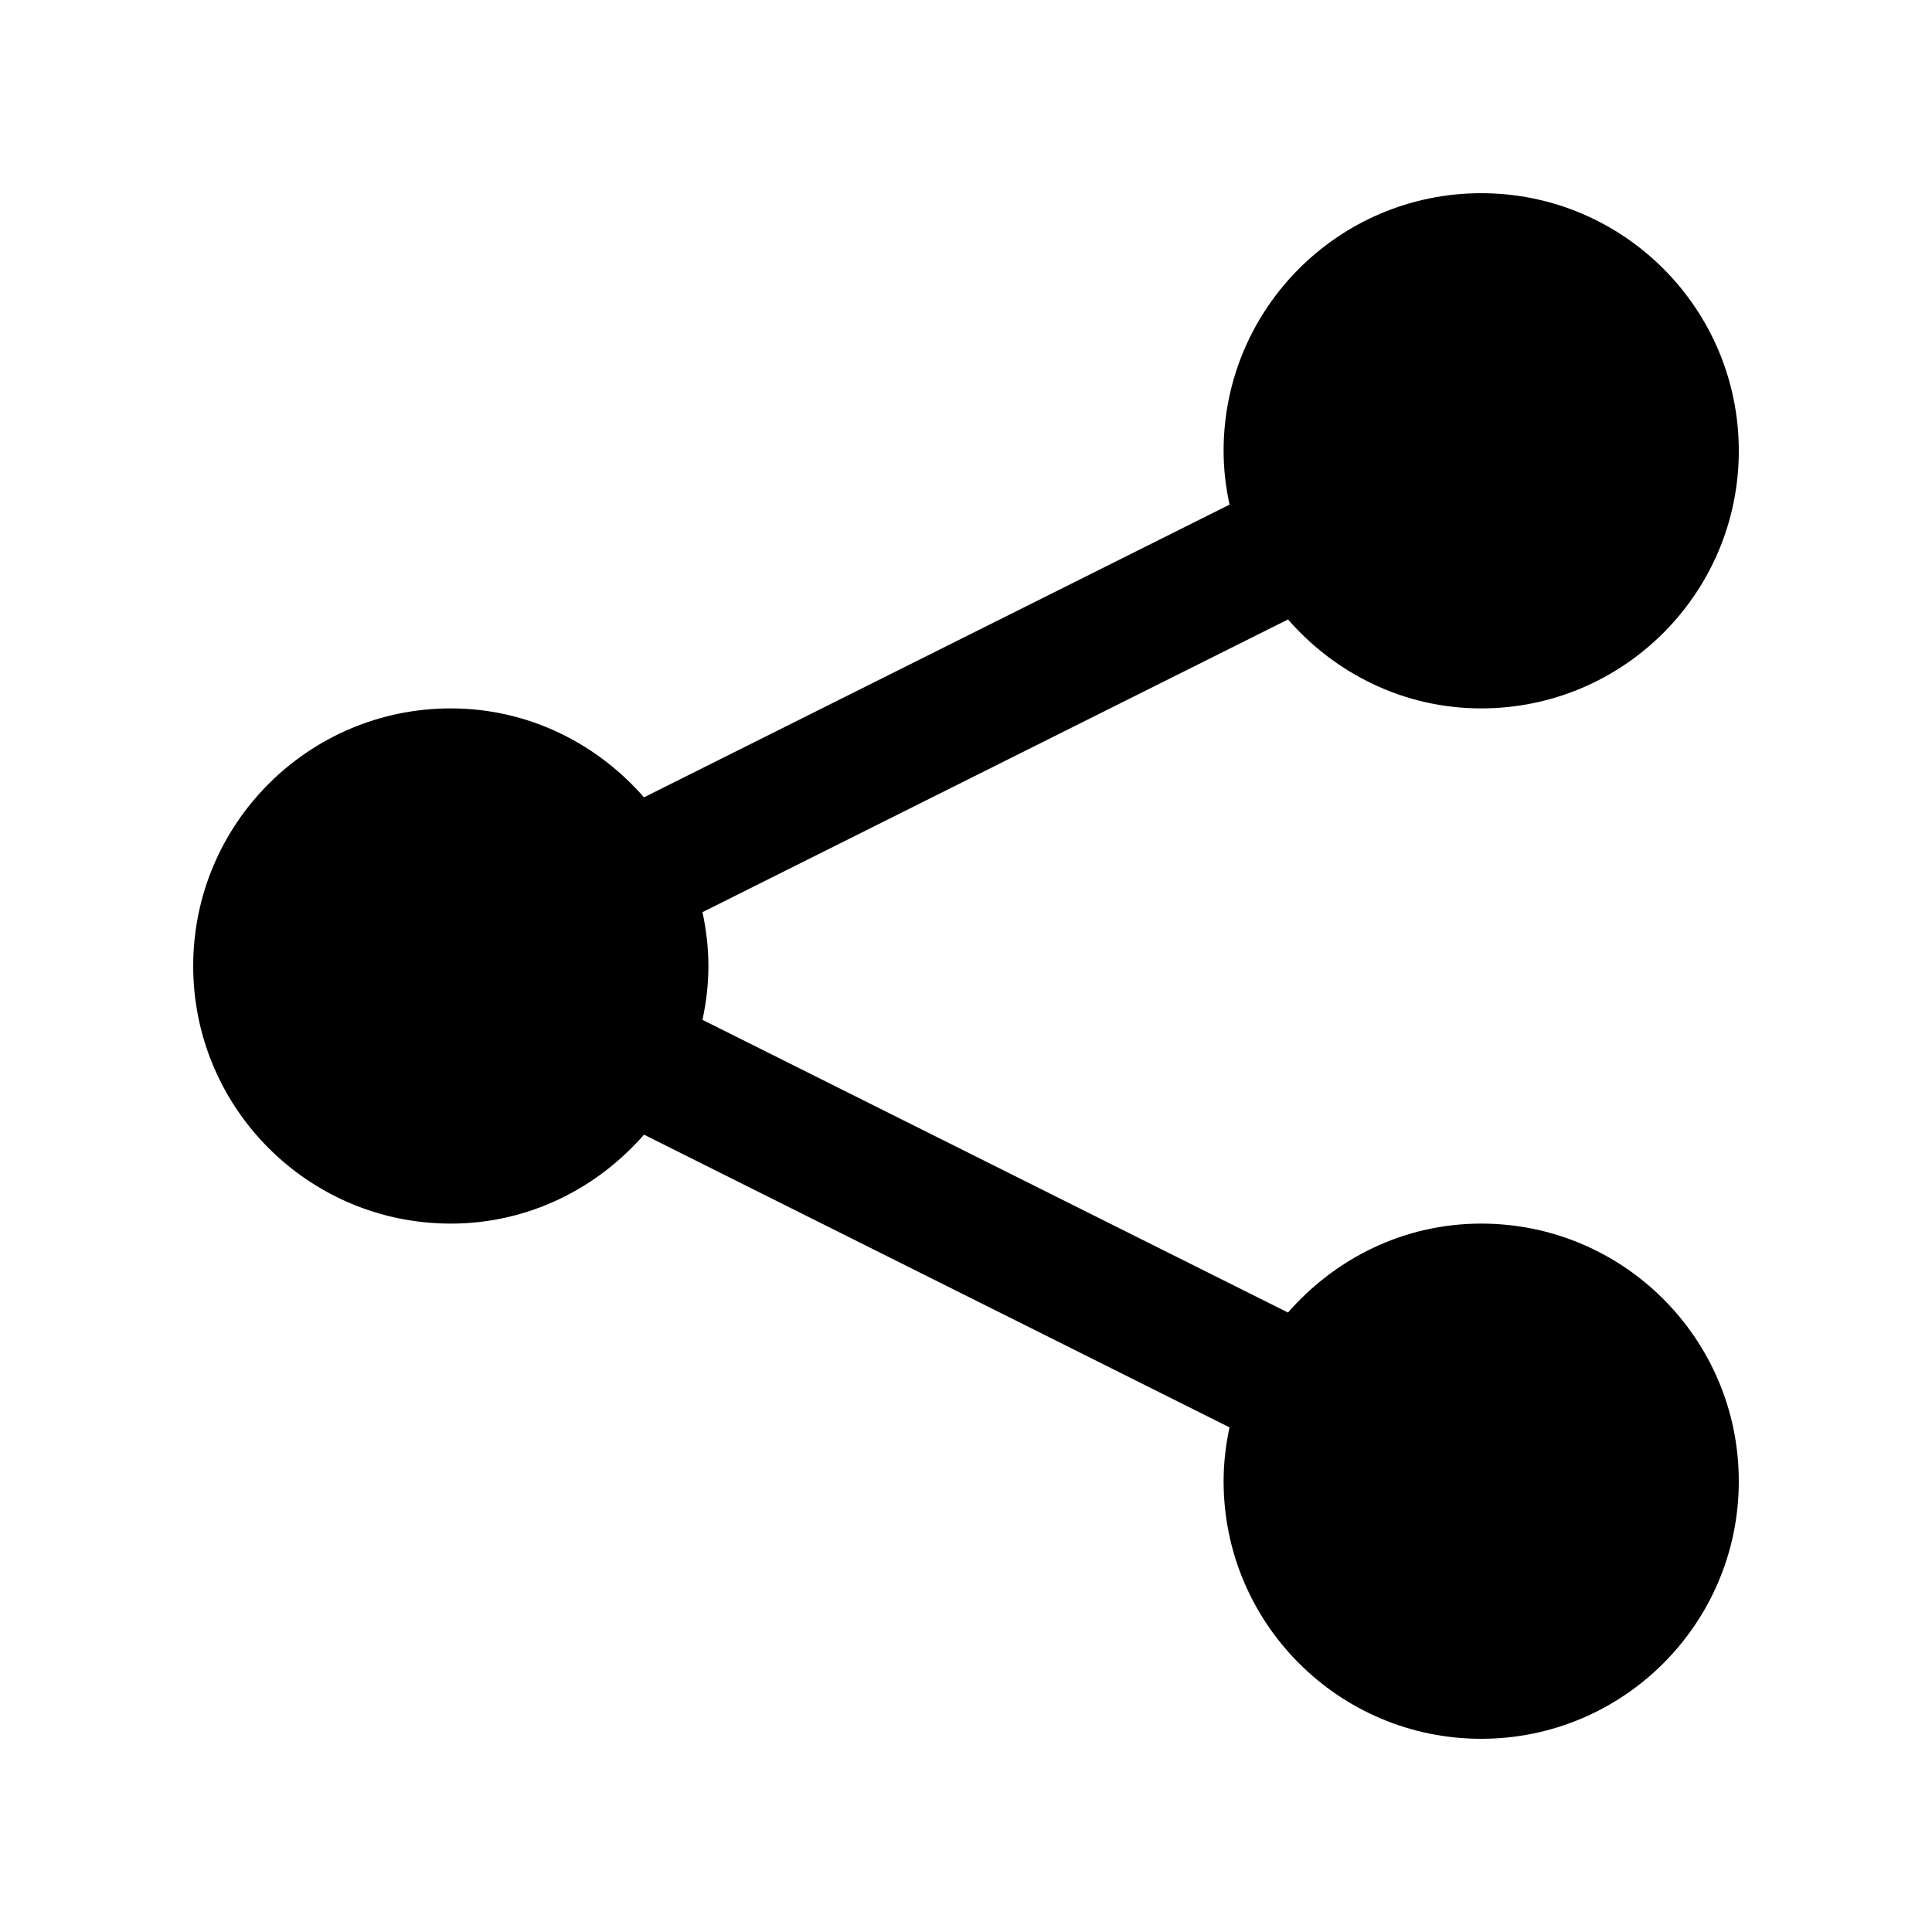
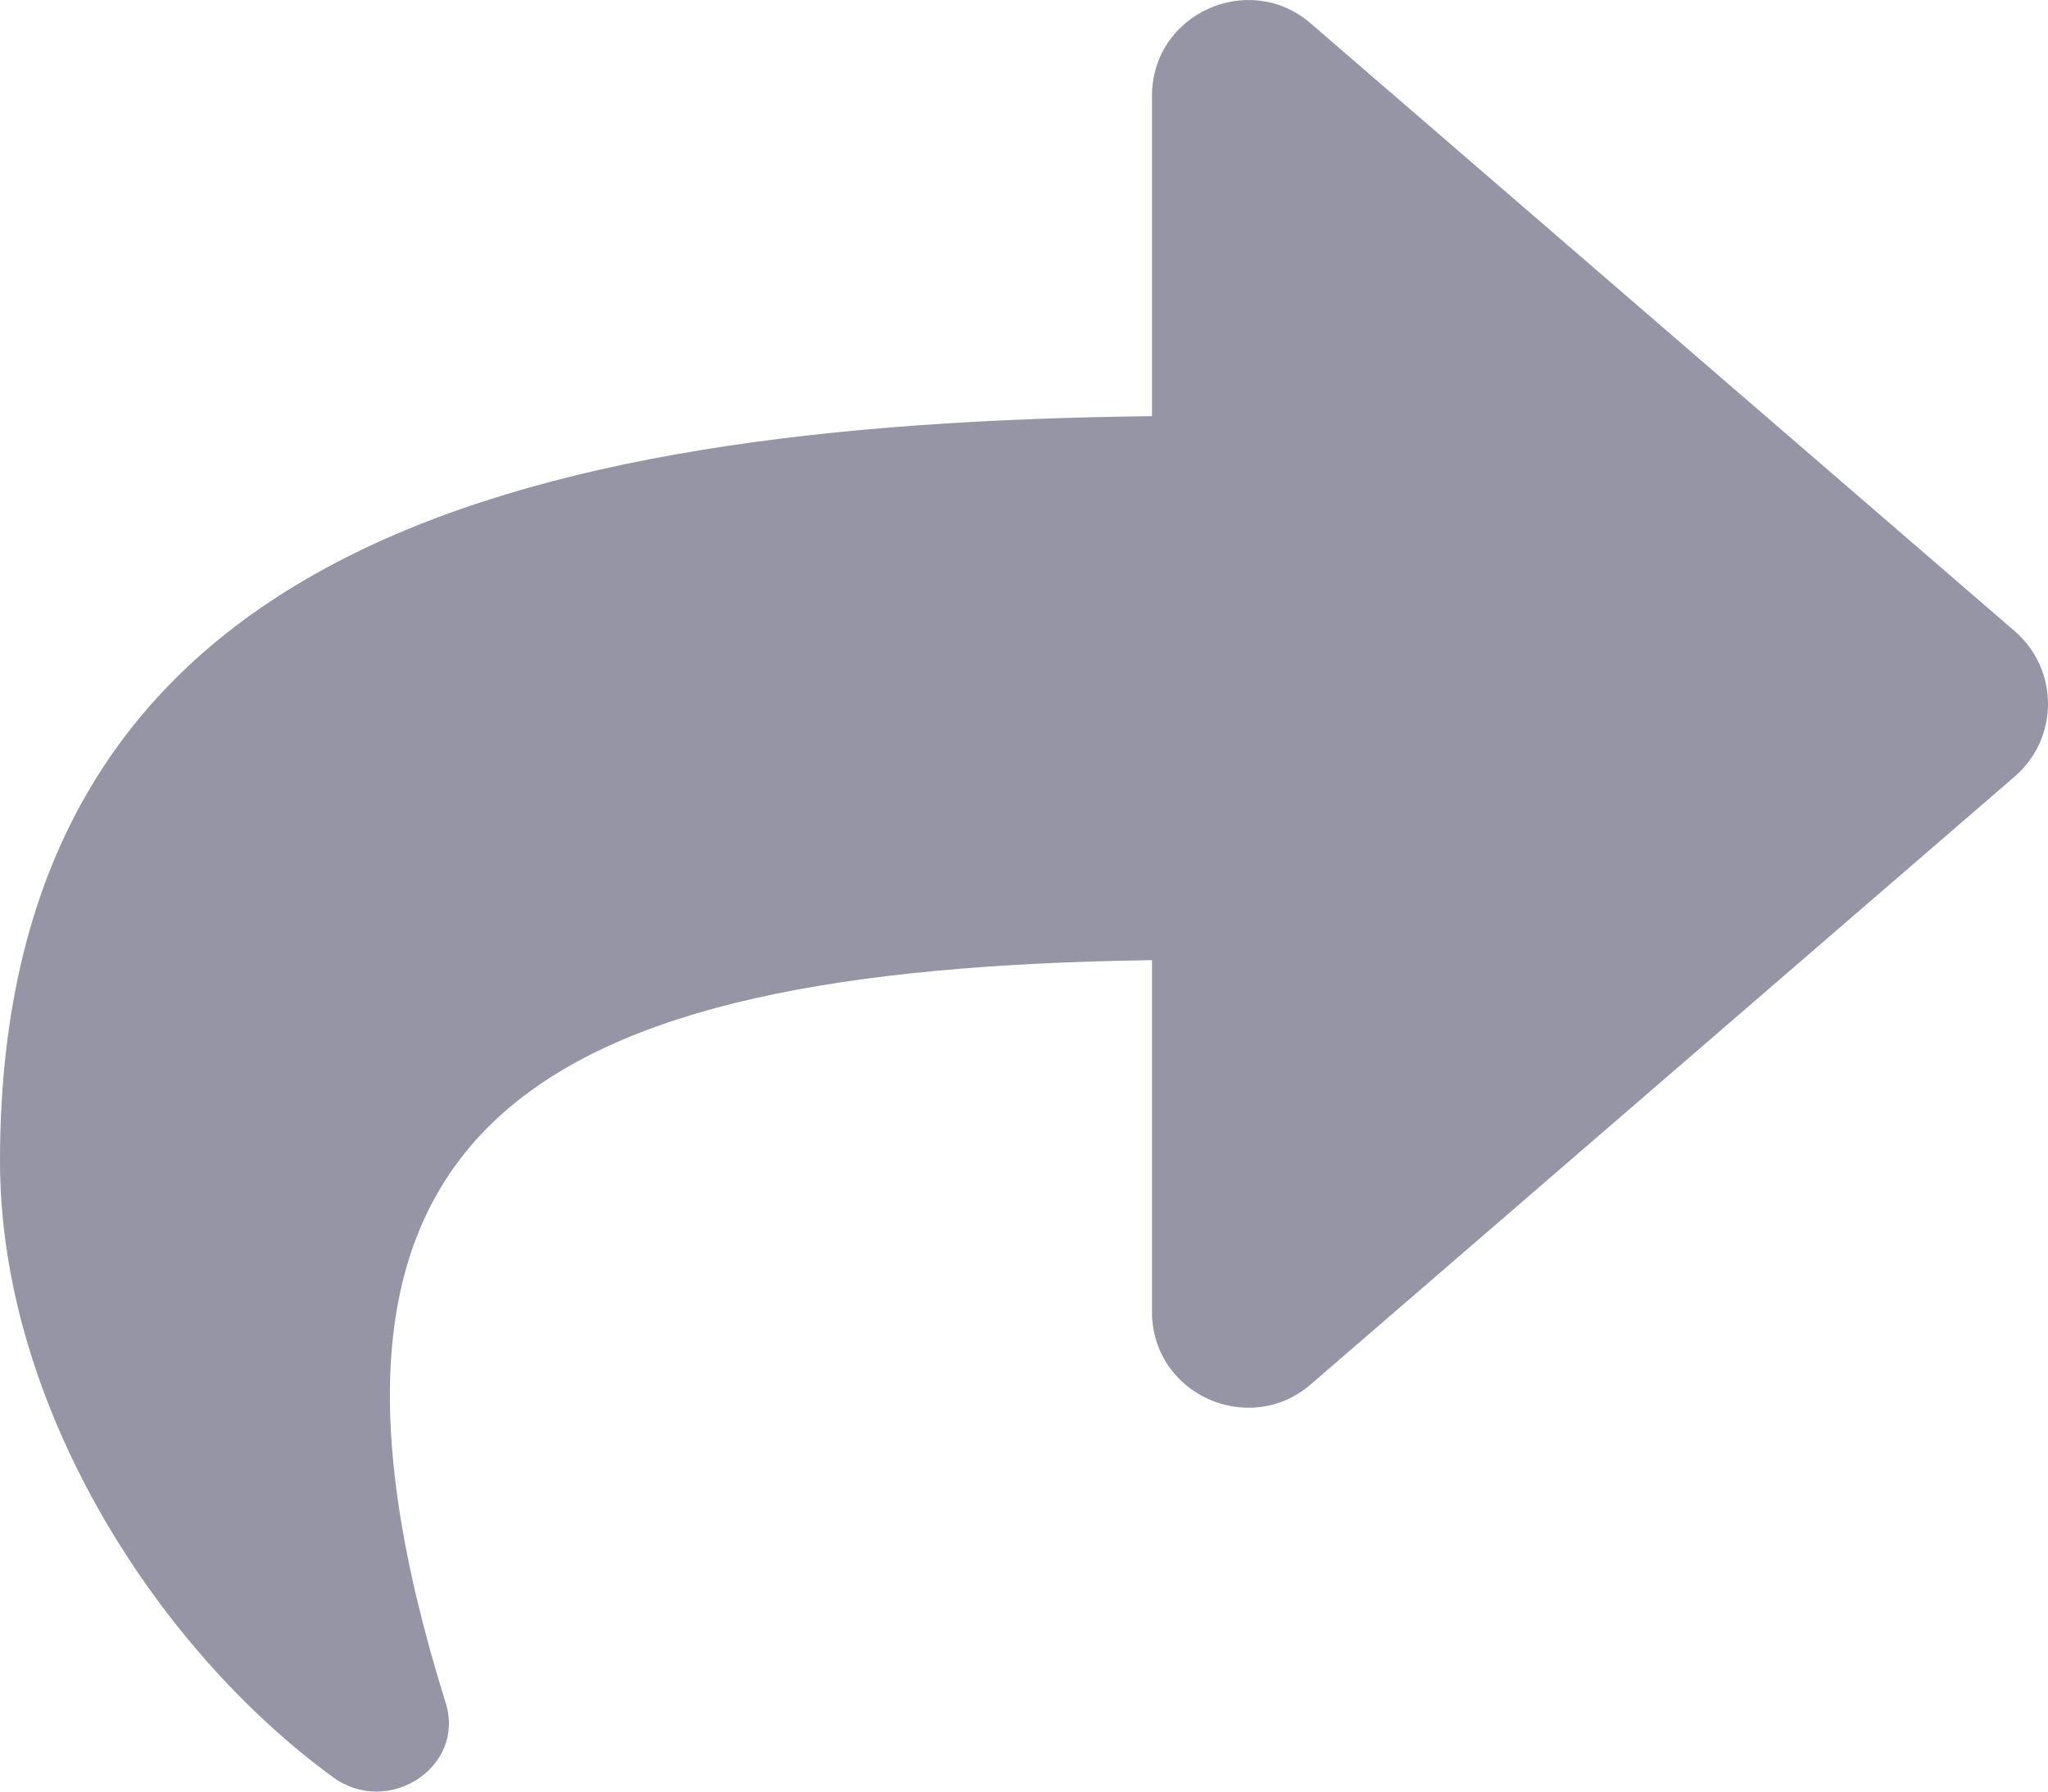
- <svg xmlns="http://www.w3.org/2000/svg" viewBox="0 0 30 30" width="30px" height="30px">
-   <path d="M 23 3 C 20.791 3 19 4.791 19 7 C 19 7.287 19.034 7.566 19.092 7.836 L 10 12.381 C 9.267 11.542 8.202 11 7 11 C 4.791 11 3 12.791 3 15 C 3 17.209 4.791 19 7 19 C 8.202 19 9.267 18.458 10 17.619 L 19.092 22.164 C 19.034 22.434 19 22.713 19 23 C 19 25.209 20.791 27 23 27 C 25.209 27 27 25.209 27 23 C 27 20.791 25.209 19 23 19 C 21.798 19 20.733 19.542 20 20.381 L 10.908 15.836 C 10.966 15.566 11 15.287 11 15 C 11 14.713 10.966 14.434 10.908 14.164 L 20 9.619 C 20.733 10.458 21.798 11 23 11 C 25.209 11 27 9.209 27 7 C 27 4.791 25.209 3 23 3 z" />
+ <svg xmlns="http://www.w3.org/2000/svg" width="16" height="14" viewBox="0 0 16 14" fill="none">
+   <path d="M15.74 4.932L10.24 0.183C9.759 -0.233 9 0.105 9 0.75V3.252C3.98 3.31 0 4.316 0 9.073C0 10.993 1.237 12.895 2.604 13.889C3.031 14.2 3.639 13.81 3.482 13.307C2.065 8.775 4.154 7.572 9 7.503V10.25C9 10.897 9.759 11.233 10.24 10.818L15.74 6.068C16.086 5.769 16.087 5.232 15.74 4.932Z" fill="#9595A5" />
</svg>
